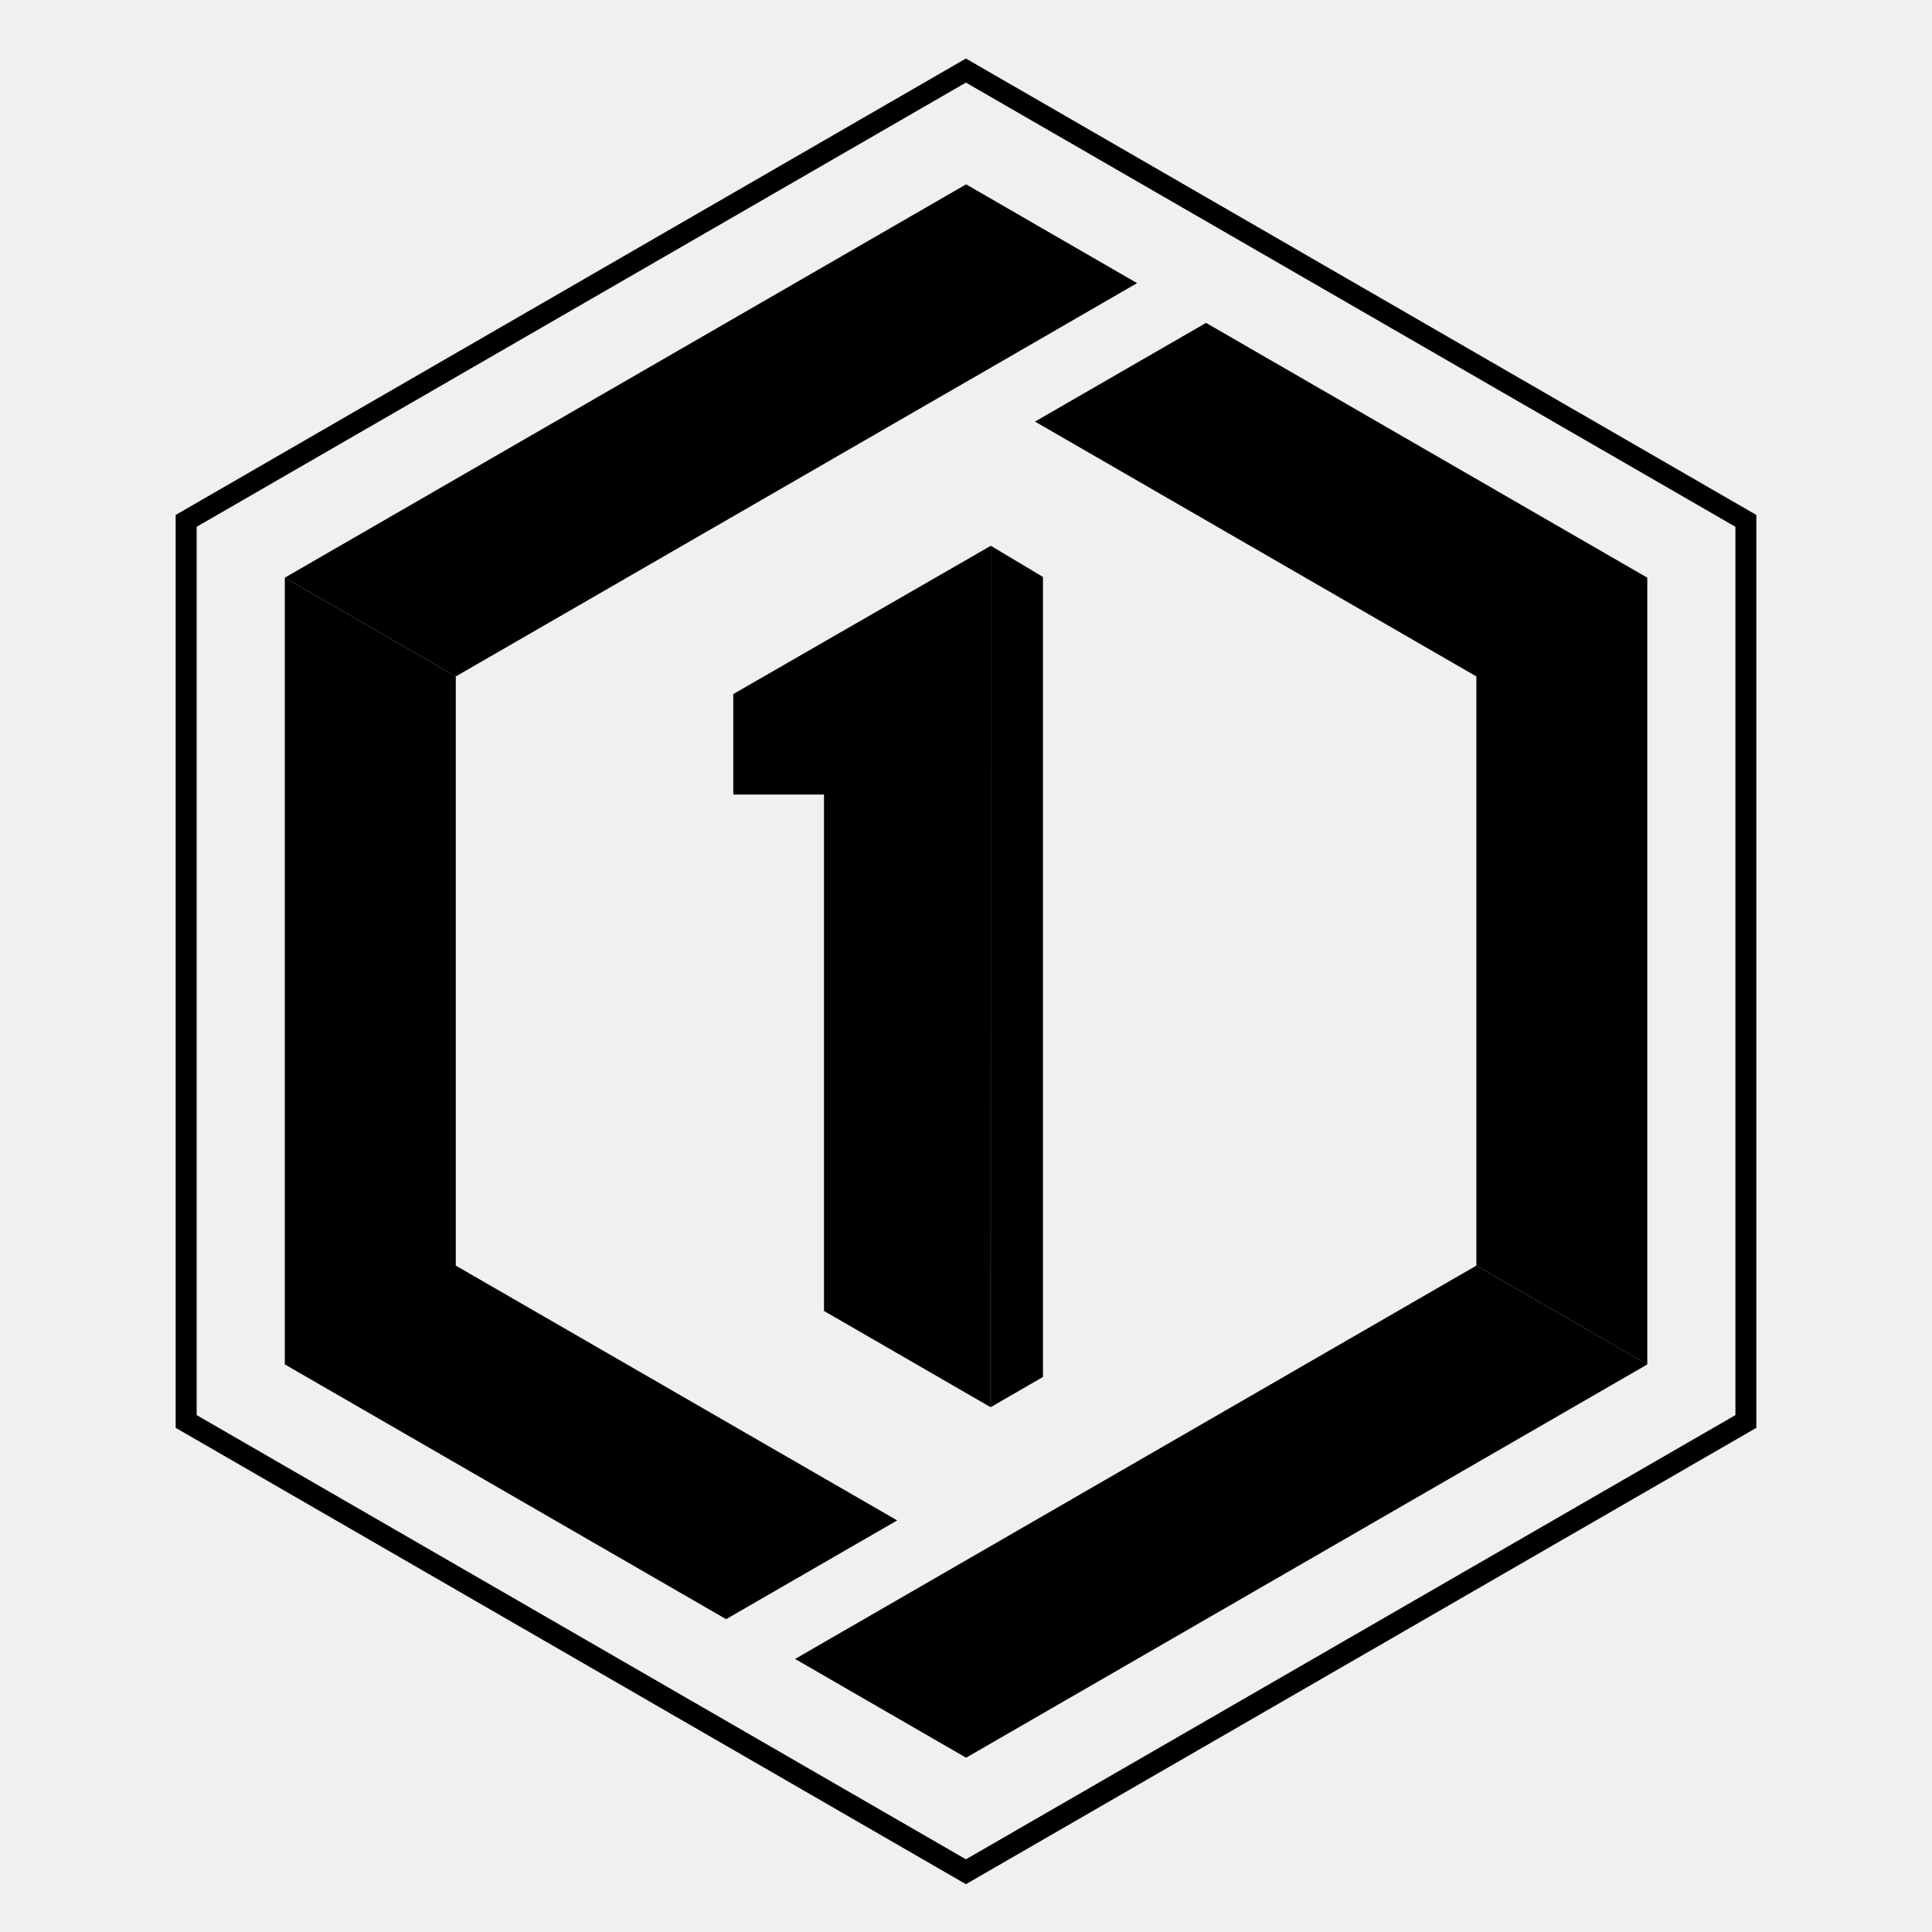
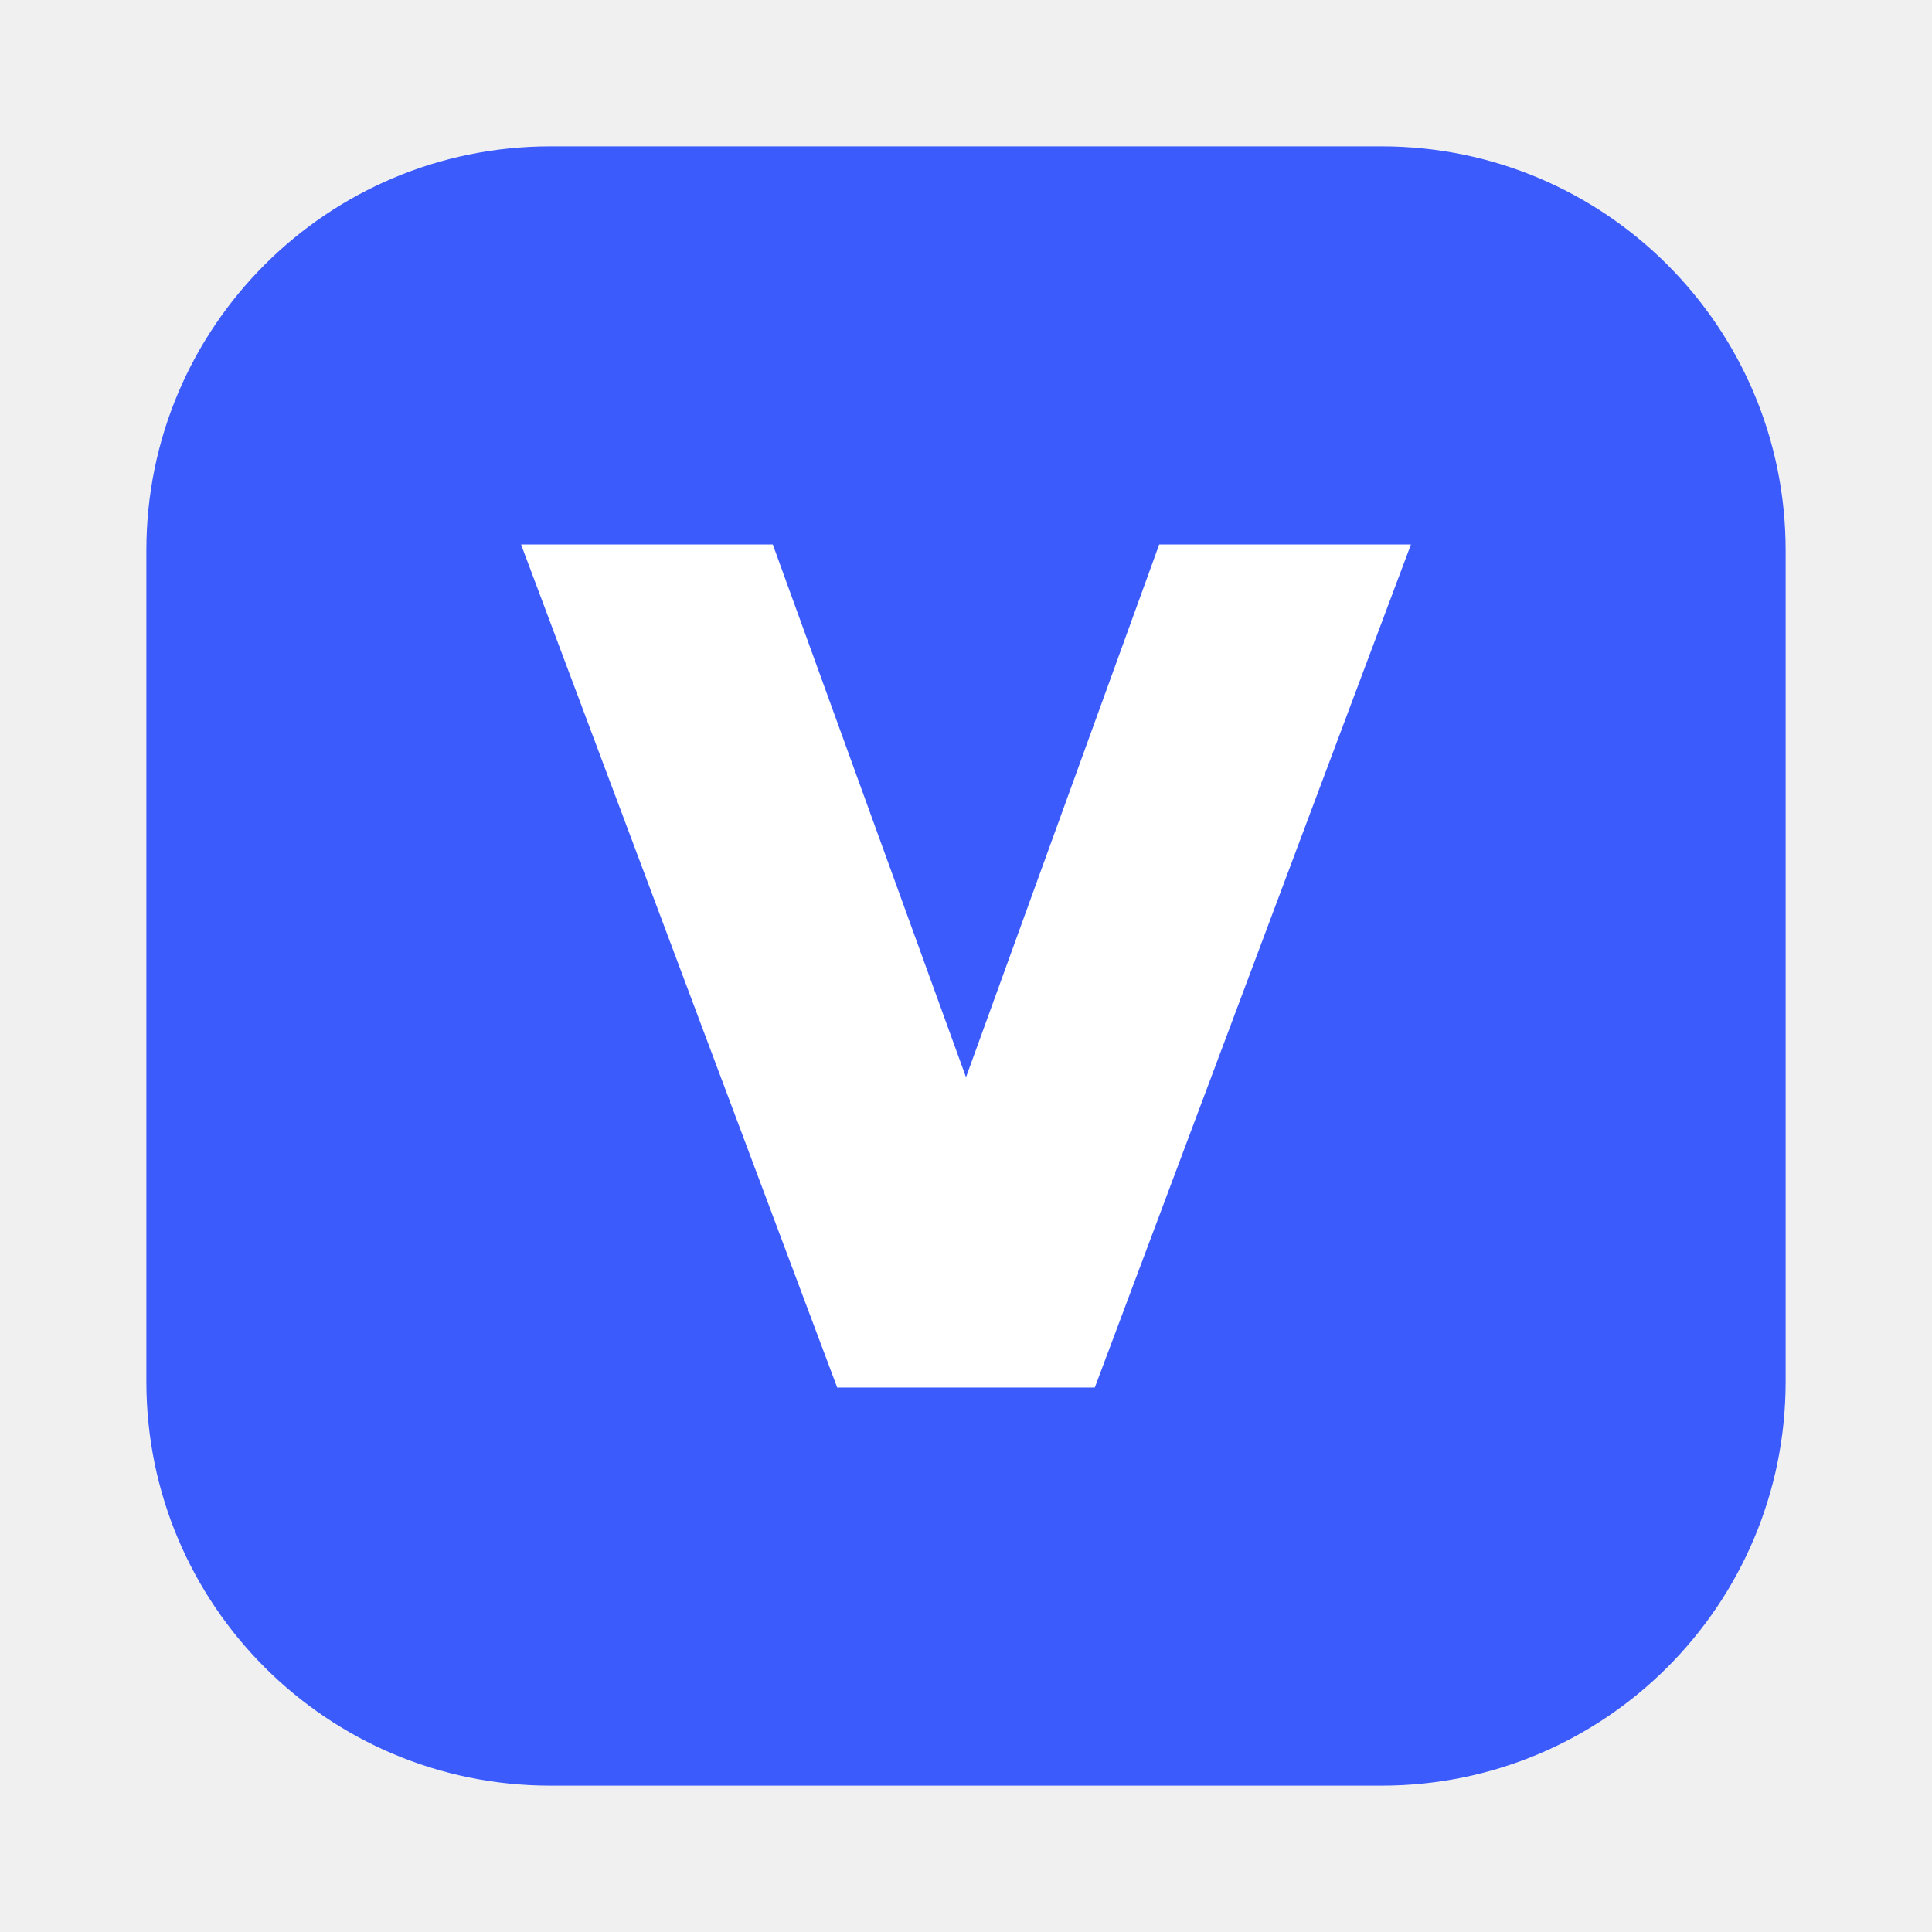
- <svg xmlns="http://www.w3.org/2000/svg" width="24" height="24" viewBox="0 0 24 24" fill="currentColor">
-   <path d="M11.145 18.887L5.662 15.722V8.403L3.538 7.176V16.949L9.02 20.114L11.145 18.887Z" />
-   <path d="M18.34 15.722L12.001 19.382L9.877 20.608L12.001 21.835L20.464 16.949L18.34 15.722Z" />
-   <path d="M12.002 4.744L14.125 3.517L12.001 2.29L3.538 7.176L5.662 8.403L12.001 4.744H12.002Z" />
-   <path d="M14.982 4.011L12.857 5.237L18.34 8.403V15.722L20.463 16.949V7.176L14.982 4.011Z" />
-   <path d="M11.999 1.026L21.558 6.544V17.579L11.999 23.097L2.443 17.579V6.544L11.999 1.026ZM11.999 0.727L2.182 6.397V17.737L11.999 23.406L21.818 17.737V6.397L11.999 0.727Z" />
-   <path d="M12.308 6.78L12.956 7.167V17.105L12.308 17.48V6.78Z" />
-   <path d="M12.308 6.78L9.109 8.622V9.87H10.236V16.285L12.306 17.481L12.308 6.78Z" />
+ <svg xmlns="http://www.w3.org/2000/svg" width="32" height="32" viewBox="0 0 33 33">
+   <path fill="#3b5bfd" d="M9.4 2.5h14.2a6.9 6.9 0 0 1 6.9 6.9v14.2a6.9 6.9 0 0 1-6.9 6.9H9.4a6.9 6.9 0 0 1-6.9-6.9V9.4a6.9 6.9 0 0 1 6.9-6.9Z" />
+   <path fill="#fff" d="M8.9 9.3h4.3l3.3 9.1 3.3-9.1h4.3l-5.4 14.4h-4.4L8.9 9.3Z" />
</svg>
